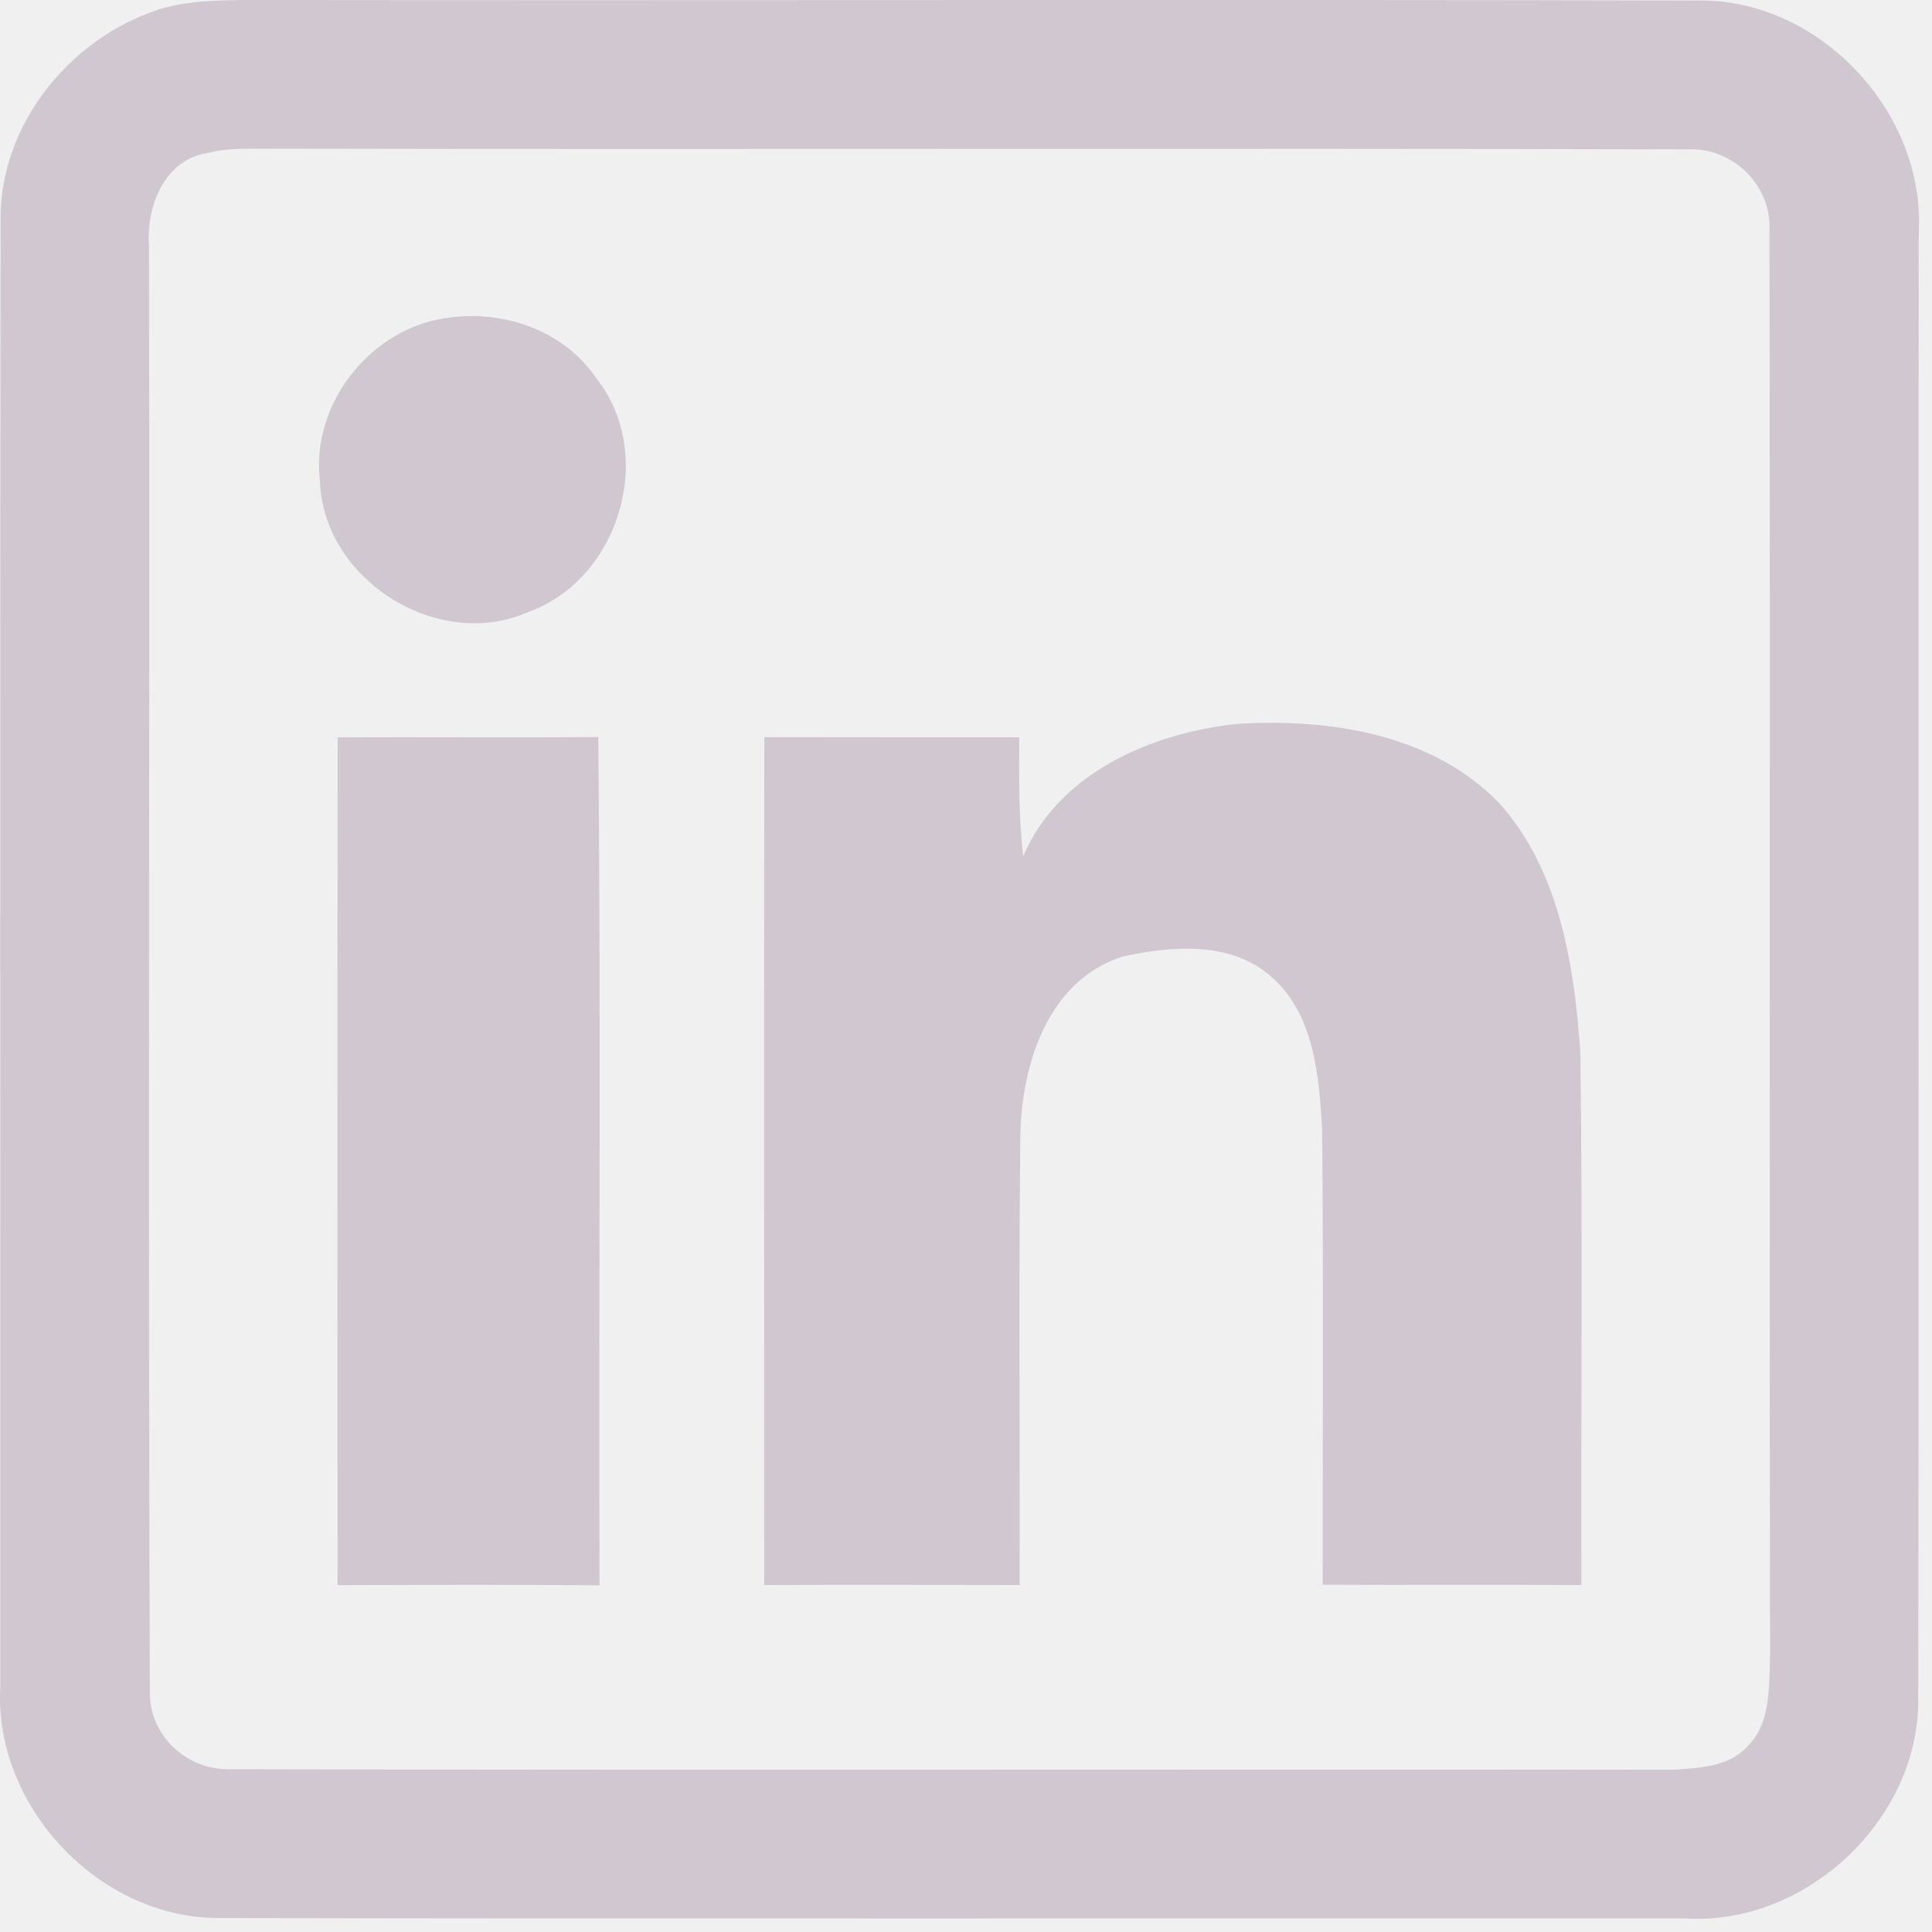
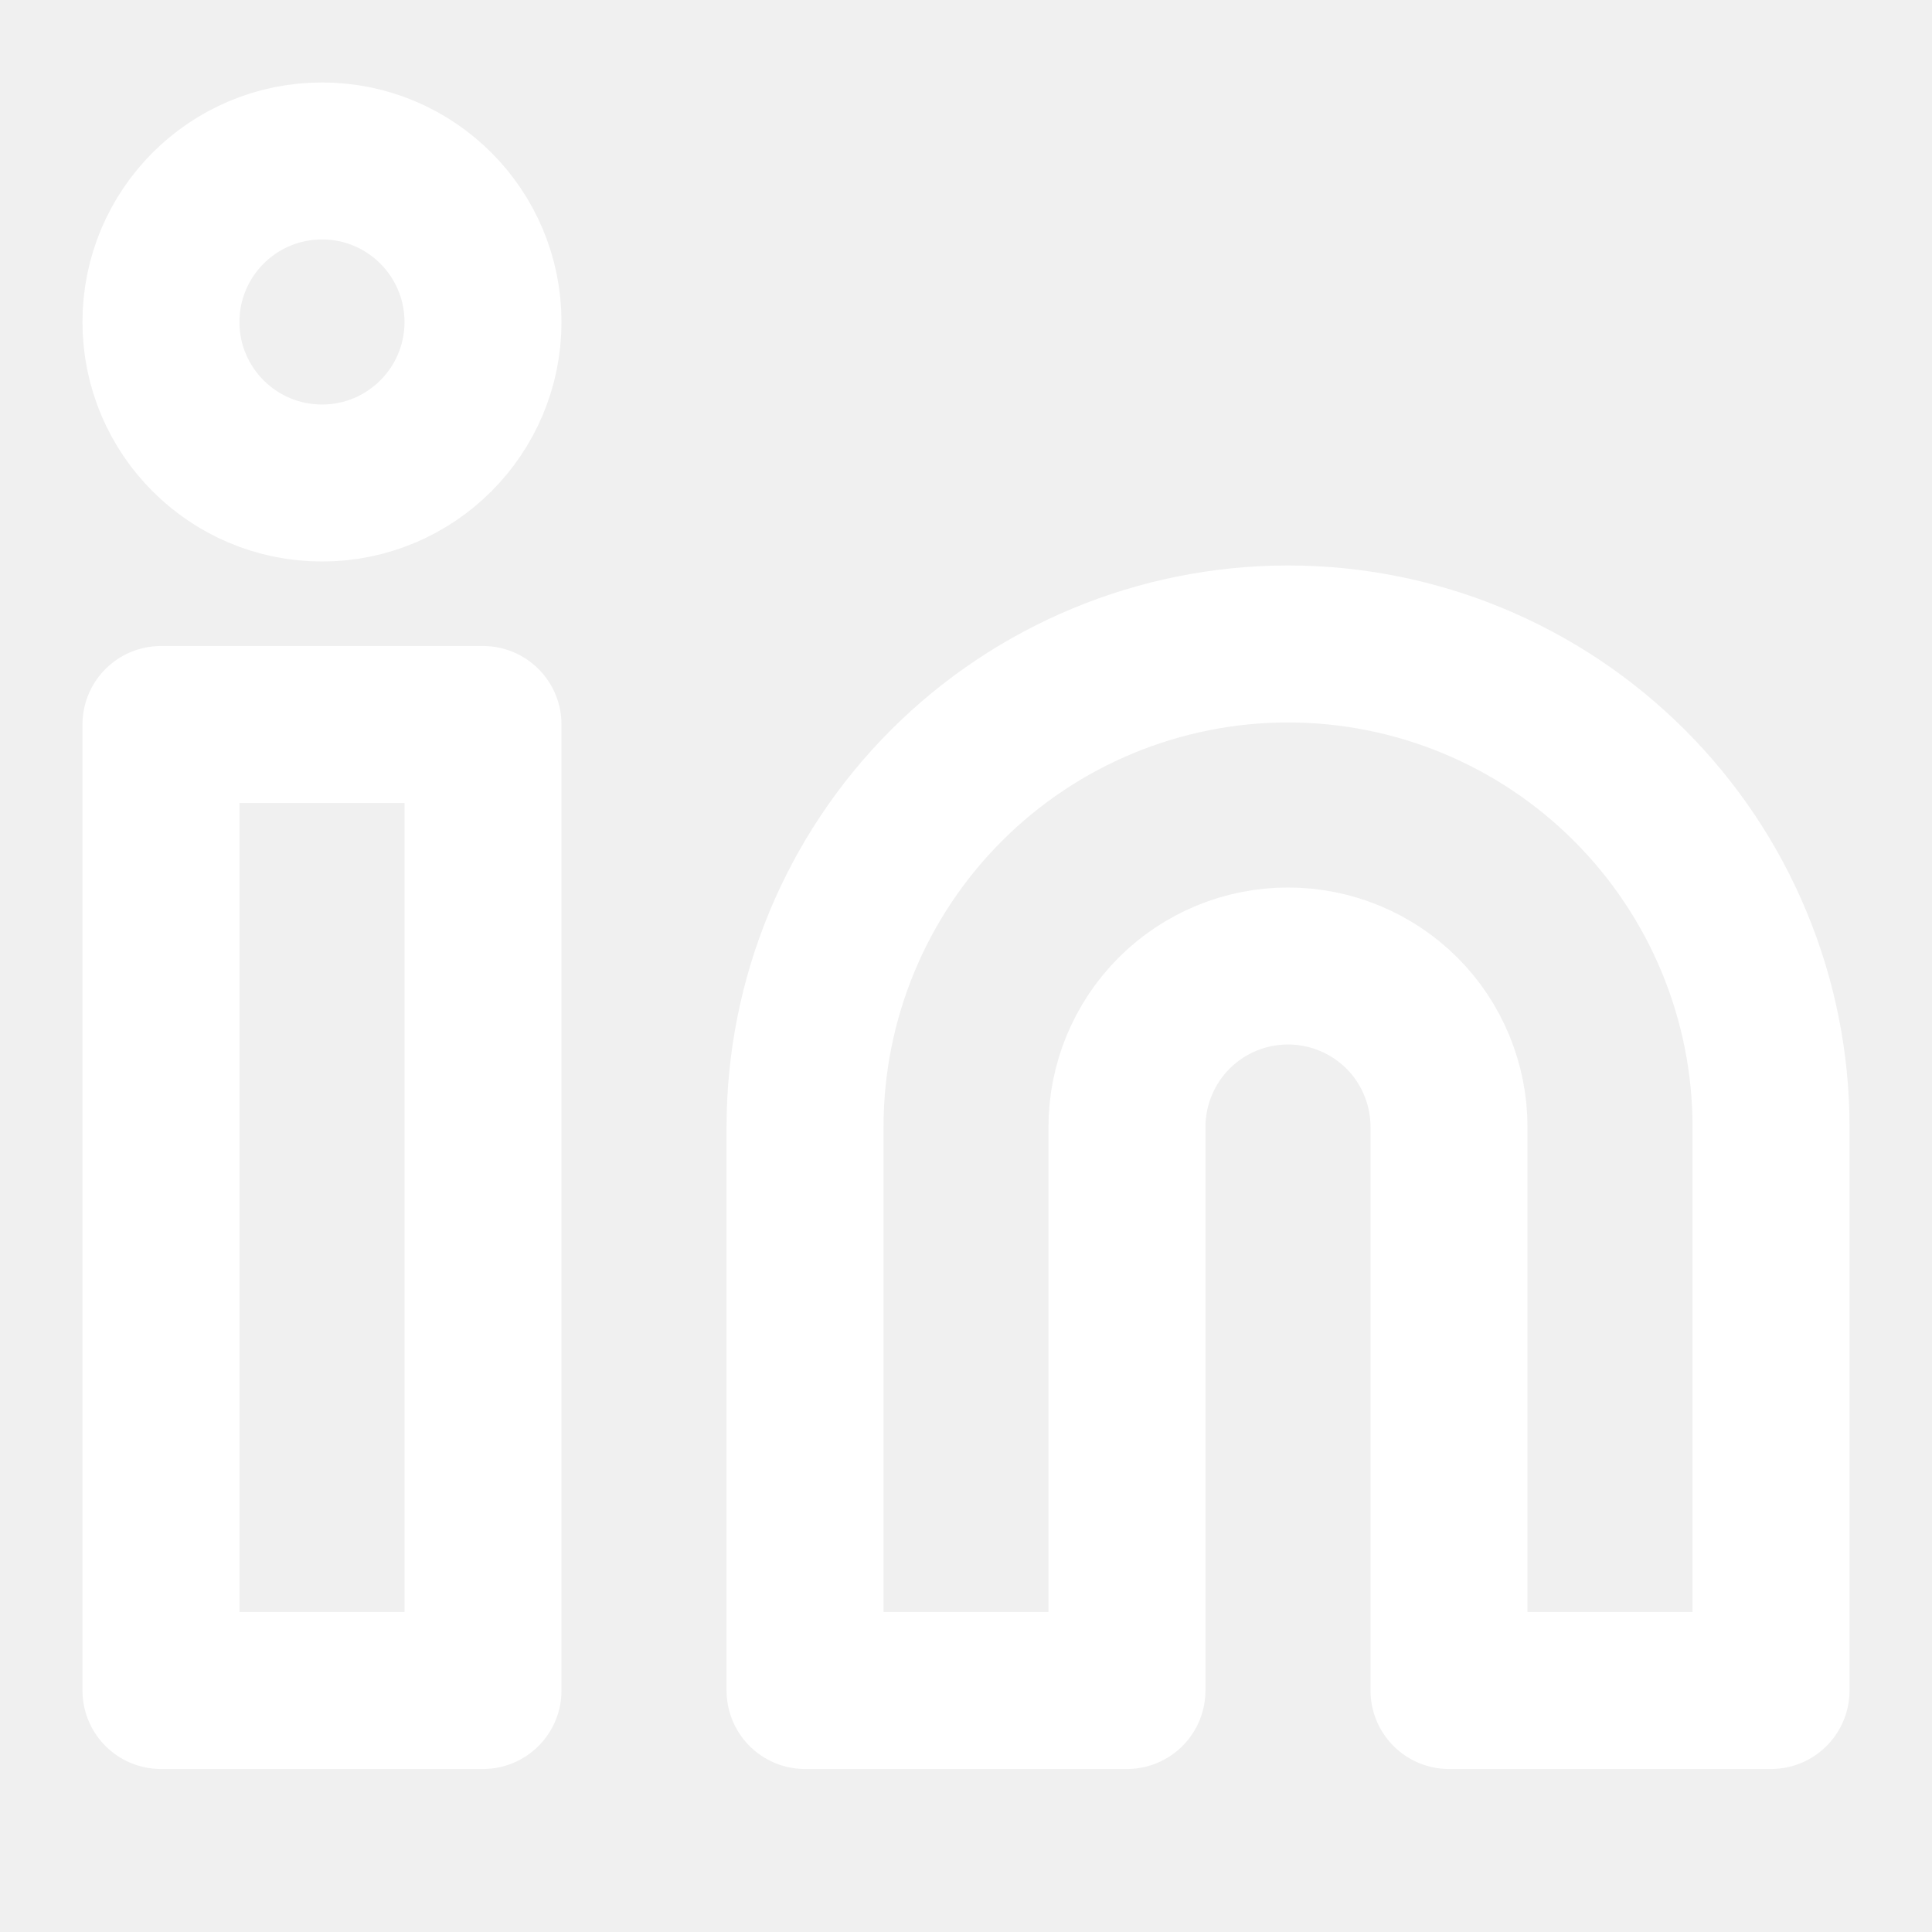
- <svg xmlns="http://www.w3.org/2000/svg" width="141" height="141" viewBox="0 0 141 141" fill="#D0C7D1">
-   <path d="M11.564 0.7C13.624 0.05 15.824 0.03 17.974 0C53.344 0.05 88.714 -0.05 124.084 0.04C132.864 -0.01 140.544 8.26 140.034 17C139.994 52.7 140.064 88.41 139.994 124.11C139.994 132.87 131.744 140.56 123.004 140.01C87.334 139.99 51.654 140.05 15.984 139.98C7.244 140.02 -0.486 131.81 0.024 123.08C0.034 87.36 -0.006 51.64 0.044 15.92C0.034 9.04 5.124 2.8 11.564 0.7ZM15.194 11.16C12.014 11.61 10.664 15.06 10.874 17.92C10.934 53.05 10.804 88.18 10.934 123.3C10.814 126.66 13.654 129.28 16.974 129.12C52.014 129.2 87.054 129.12 122.094 129.16C123.944 129.03 126.144 128.97 127.484 127.5C129.224 125.86 129.094 123.21 129.184 121.03C129.124 86.33 129.214 51.63 129.134 16.93C129.354 13.55 126.474 10.72 123.104 10.9C88.764 10.81 54.414 10.92 20.064 10.85C18.444 10.88 16.784 10.74 15.194 11.16Z" fill="#D0C7D1" />
-   <path d="M31.404 23.446C35.814 22.316 40.874 23.726 43.504 27.586C47.944 33.146 45.204 42.296 38.544 44.666C31.964 47.586 23.614 42.316 23.354 35.156C22.694 29.956 26.404 24.766 31.404 23.446Z" fill="#D0C7D1" />
-   <path d="M74.674 62.496C77.254 56.406 84.044 53.496 90.254 52.836C97.014 52.406 104.584 53.556 109.474 58.676C113.834 63.596 114.884 70.426 115.334 76.756C115.514 89.726 115.374 102.706 115.414 115.676C109.114 115.646 102.824 115.686 96.534 115.656C96.524 104.586 96.594 93.516 96.494 82.456C96.264 78.556 95.934 74.026 92.784 71.286C89.834 68.666 85.494 69.026 81.914 69.816C76.444 71.566 74.524 77.786 74.464 82.976C74.344 93.876 74.444 104.776 74.414 115.676C68.194 115.666 61.984 115.656 55.774 115.676C55.774 95.046 55.744 74.426 55.784 53.796C61.984 53.806 68.184 53.806 74.384 53.806C74.364 56.696 74.344 59.606 74.674 62.496Z" fill="#D0C7D1" />
-   <path d="M24.644 53.816C30.984 53.776 37.324 53.846 43.664 53.786C43.864 74.416 43.684 95.056 43.754 115.696C37.384 115.646 31.014 115.666 24.634 115.686C24.634 95.056 24.614 74.436 24.644 53.816Z" fill="#D0C7D1" />
+ <svg xmlns="http://www.w3.org/2000/svg" width="16" height="16" viewBox="0 0 16 16" fill="none">
+   <path d="M10.667 5.333C11.728 5.333 12.745 5.755 13.495 6.505C14.245 7.255 14.667 8.272 14.667 9.333V14H12V9.333C12 8.98 11.86 8.64 11.61 8.39C11.359 8.14 11.02 8 10.667 8C10.313 8 9.974 8.14 9.724 8.39C9.474 8.64 9.333 8.98 9.333 9.333V14H6.667V9.333C6.667 8.272 7.088 7.255 7.838 6.505C8.588 5.755 9.606 5.333 10.667 5.333V5.333Z" stroke="white" stroke-width="1.3" stroke-linecap="round" stroke-linejoin="round" />
+   <path d="M4 6H1.333V14H4V6Z" stroke="white" stroke-width="1.3" stroke-linecap="round" stroke-linejoin="round" />
+   <path d="M2.667 4C3.403 4 4 3.403 4 2.667C4 1.93 3.403 1.333 2.667 1.333C1.93 1.333 1.333 1.93 1.333 2.667C1.333 3.403 1.93 4 2.667 4Z" stroke="white" stroke-width="1.3" stroke-linecap="round" stroke-linejoin="round" />
</svg>
